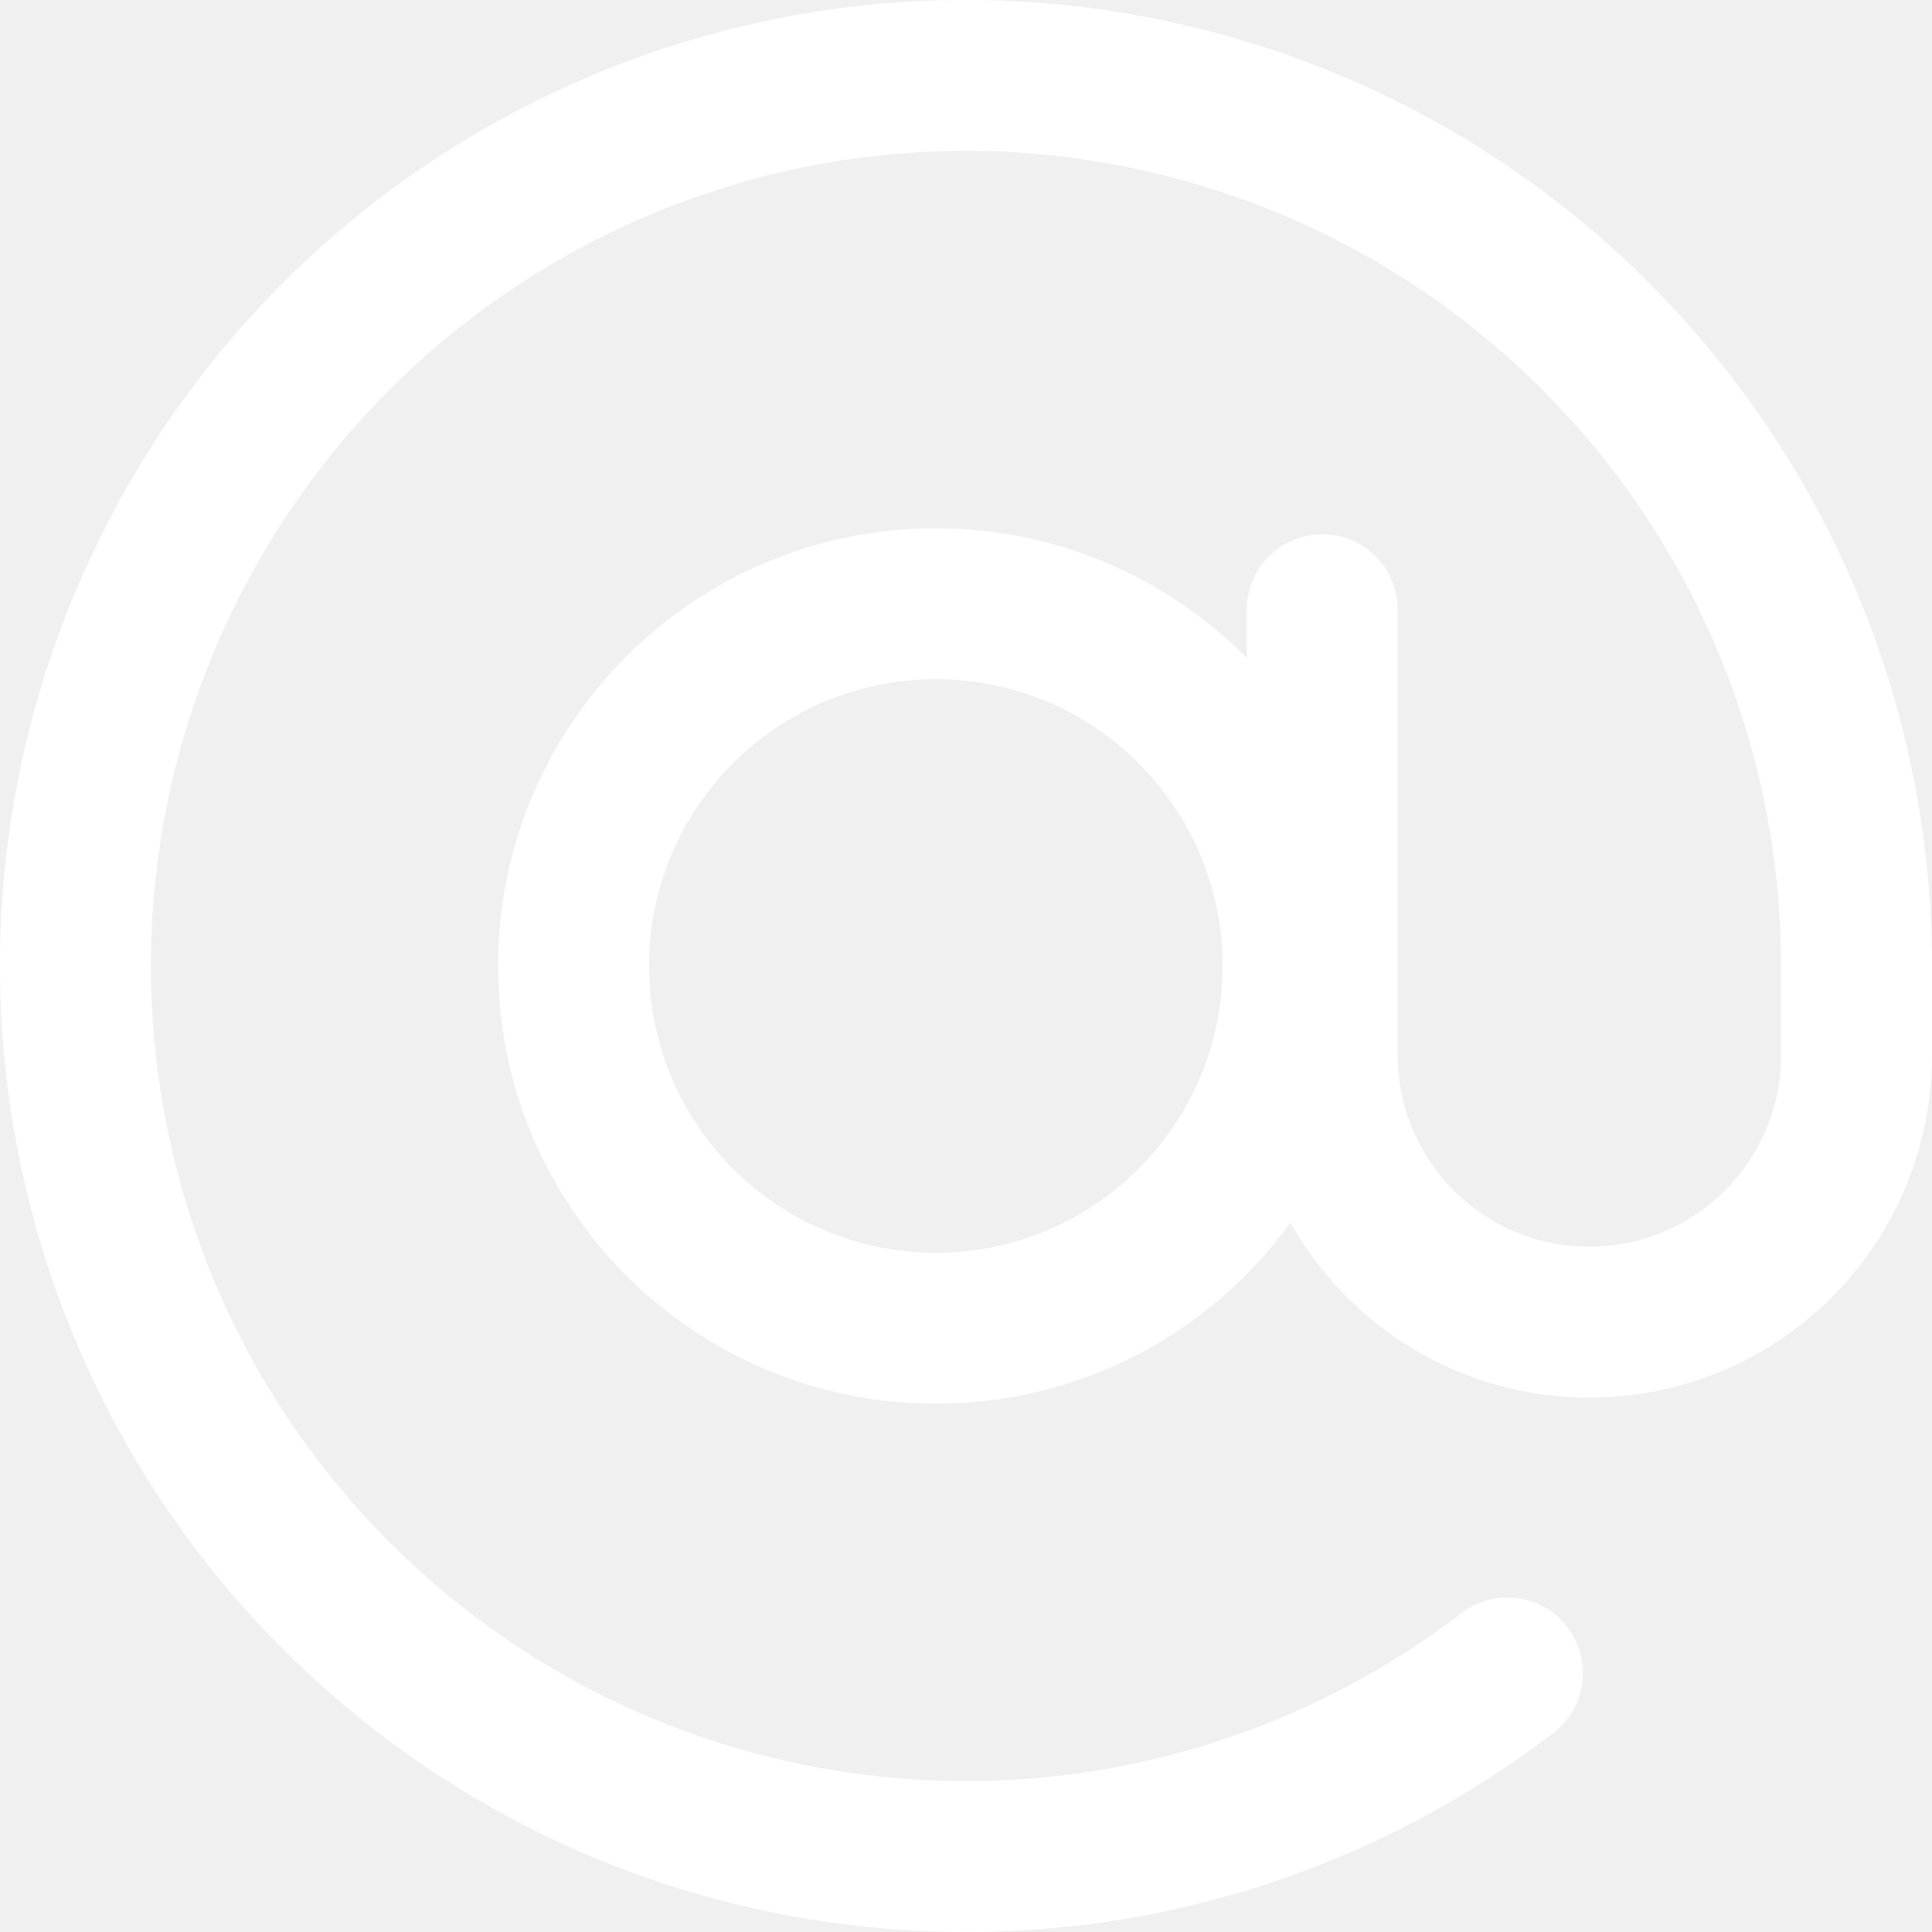
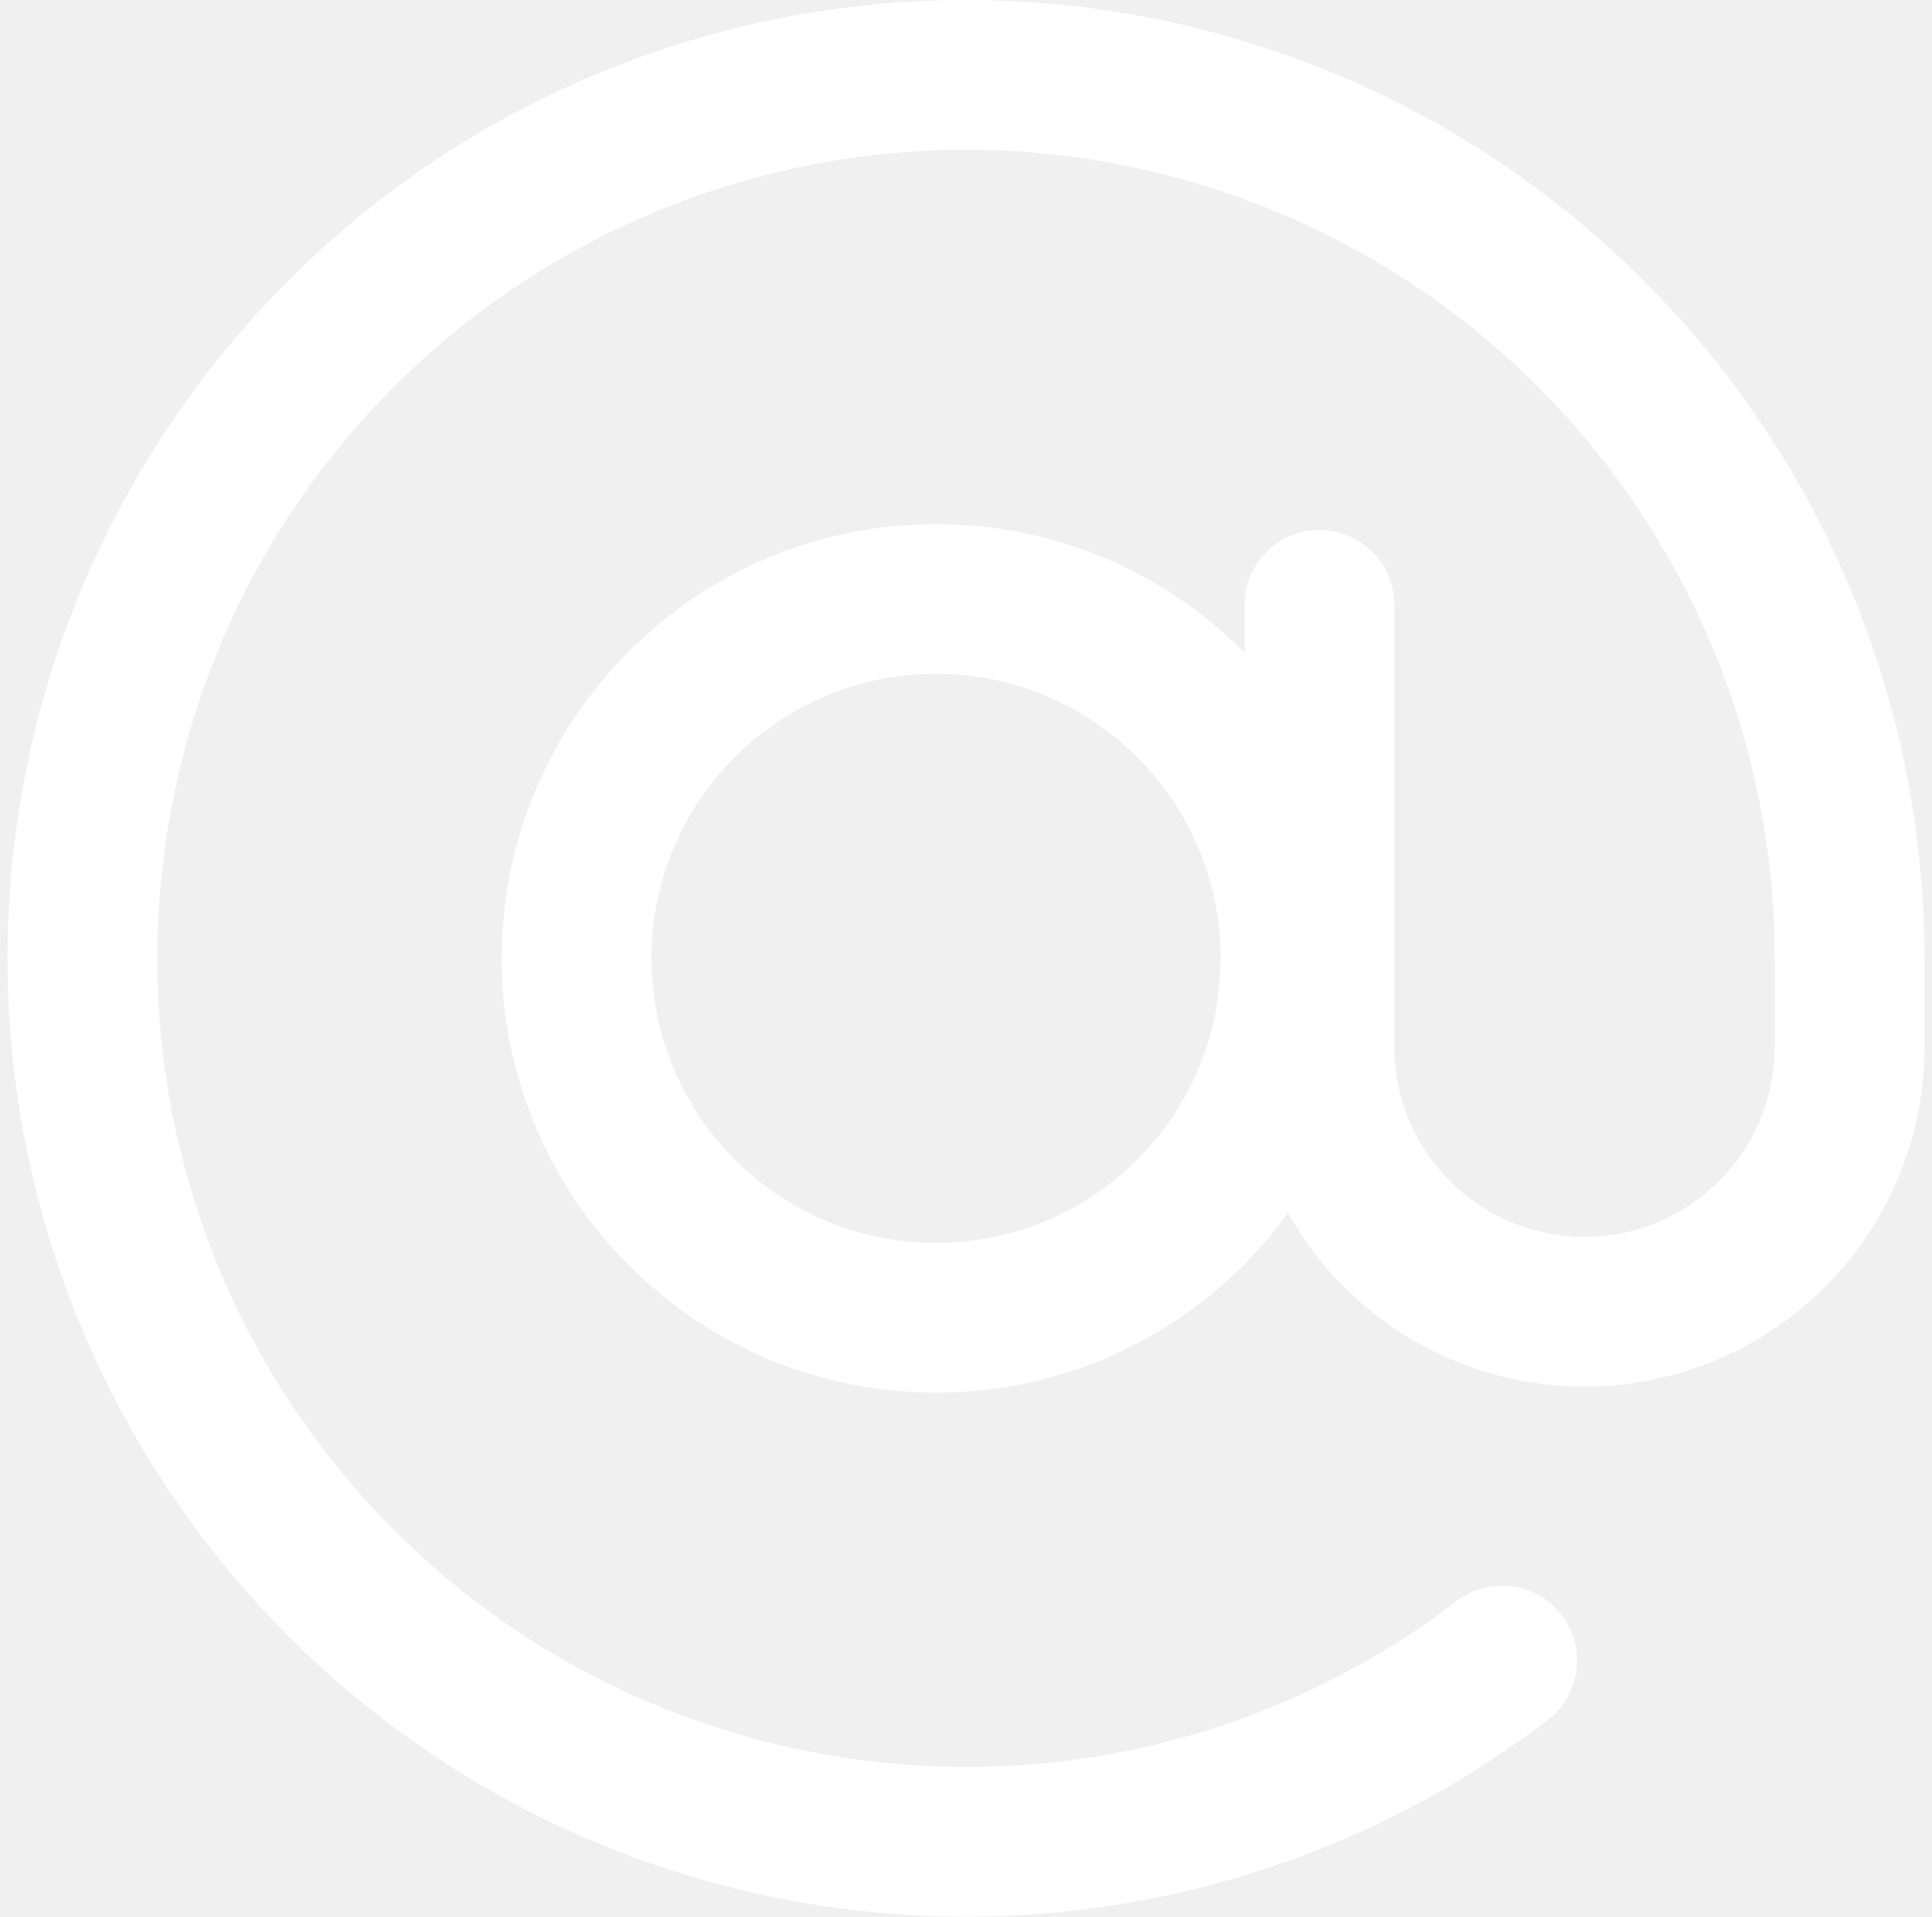
- <svg xmlns="http://www.w3.org/2000/svg" width="128" height="128" fill="none">
-   <path stroke="#fff" stroke-linecap="round" stroke-linejoin="round" stroke-width="10" d="M87.6 40.396v29.5a17.7 17.7 0 0 0 35.4 0v-5.9A59 59 0 0 0 77.409 6.544a59 59 0 1 0 22.463 104.298M86 64c0 13.255-10.745 24-24 24S38 77.255 38 64s10.745-24 24-24 24 10.745 24 24" />
+ <svg xmlns="http://www.w3.org/2000/svg" width="129" height="128" fill="none">
+   <g clip-path="url(#a)">
+     <path fill="#fff" fill-rule="evenodd" d="M47.196 2.383A64 64 0 0 1 128.5 63.996v5.9A22.7 22.7 0 0 1 86 80.997C80.73 88.27 72.167 93 62.5 93c-16.017 0-29-12.984-29-29s12.983-29 29-29c8.056 0 15.345 3.285 20.6 8.588v-3.192a5 5 0 1 1 10 0v29.5a12.7 12.7 0 1 0 25.4 0v-5.9A54.003 54.003 0 0 0 26.645 25.49a54 54 0 0 0 70.687 81.382 5.001 5.001 0 0 1 6.08 7.94 64.01 64.01 0 0 1-61.012 9.252 64.001 64.001 0 0 1 4.796-121.68M62.5 45c-10.494 0-19 8.506-19 19s8.506 19 19 19 19-8.506 19-19-8.507-19-19-19" clip-rule="evenodd" />
+   </g>
+   <defs>
+     <clipPath id="a">
+       <path fill="#fff" d="M.5 0h128v128H.5z" />
+     </clipPath>
+   </defs>
</svg>
